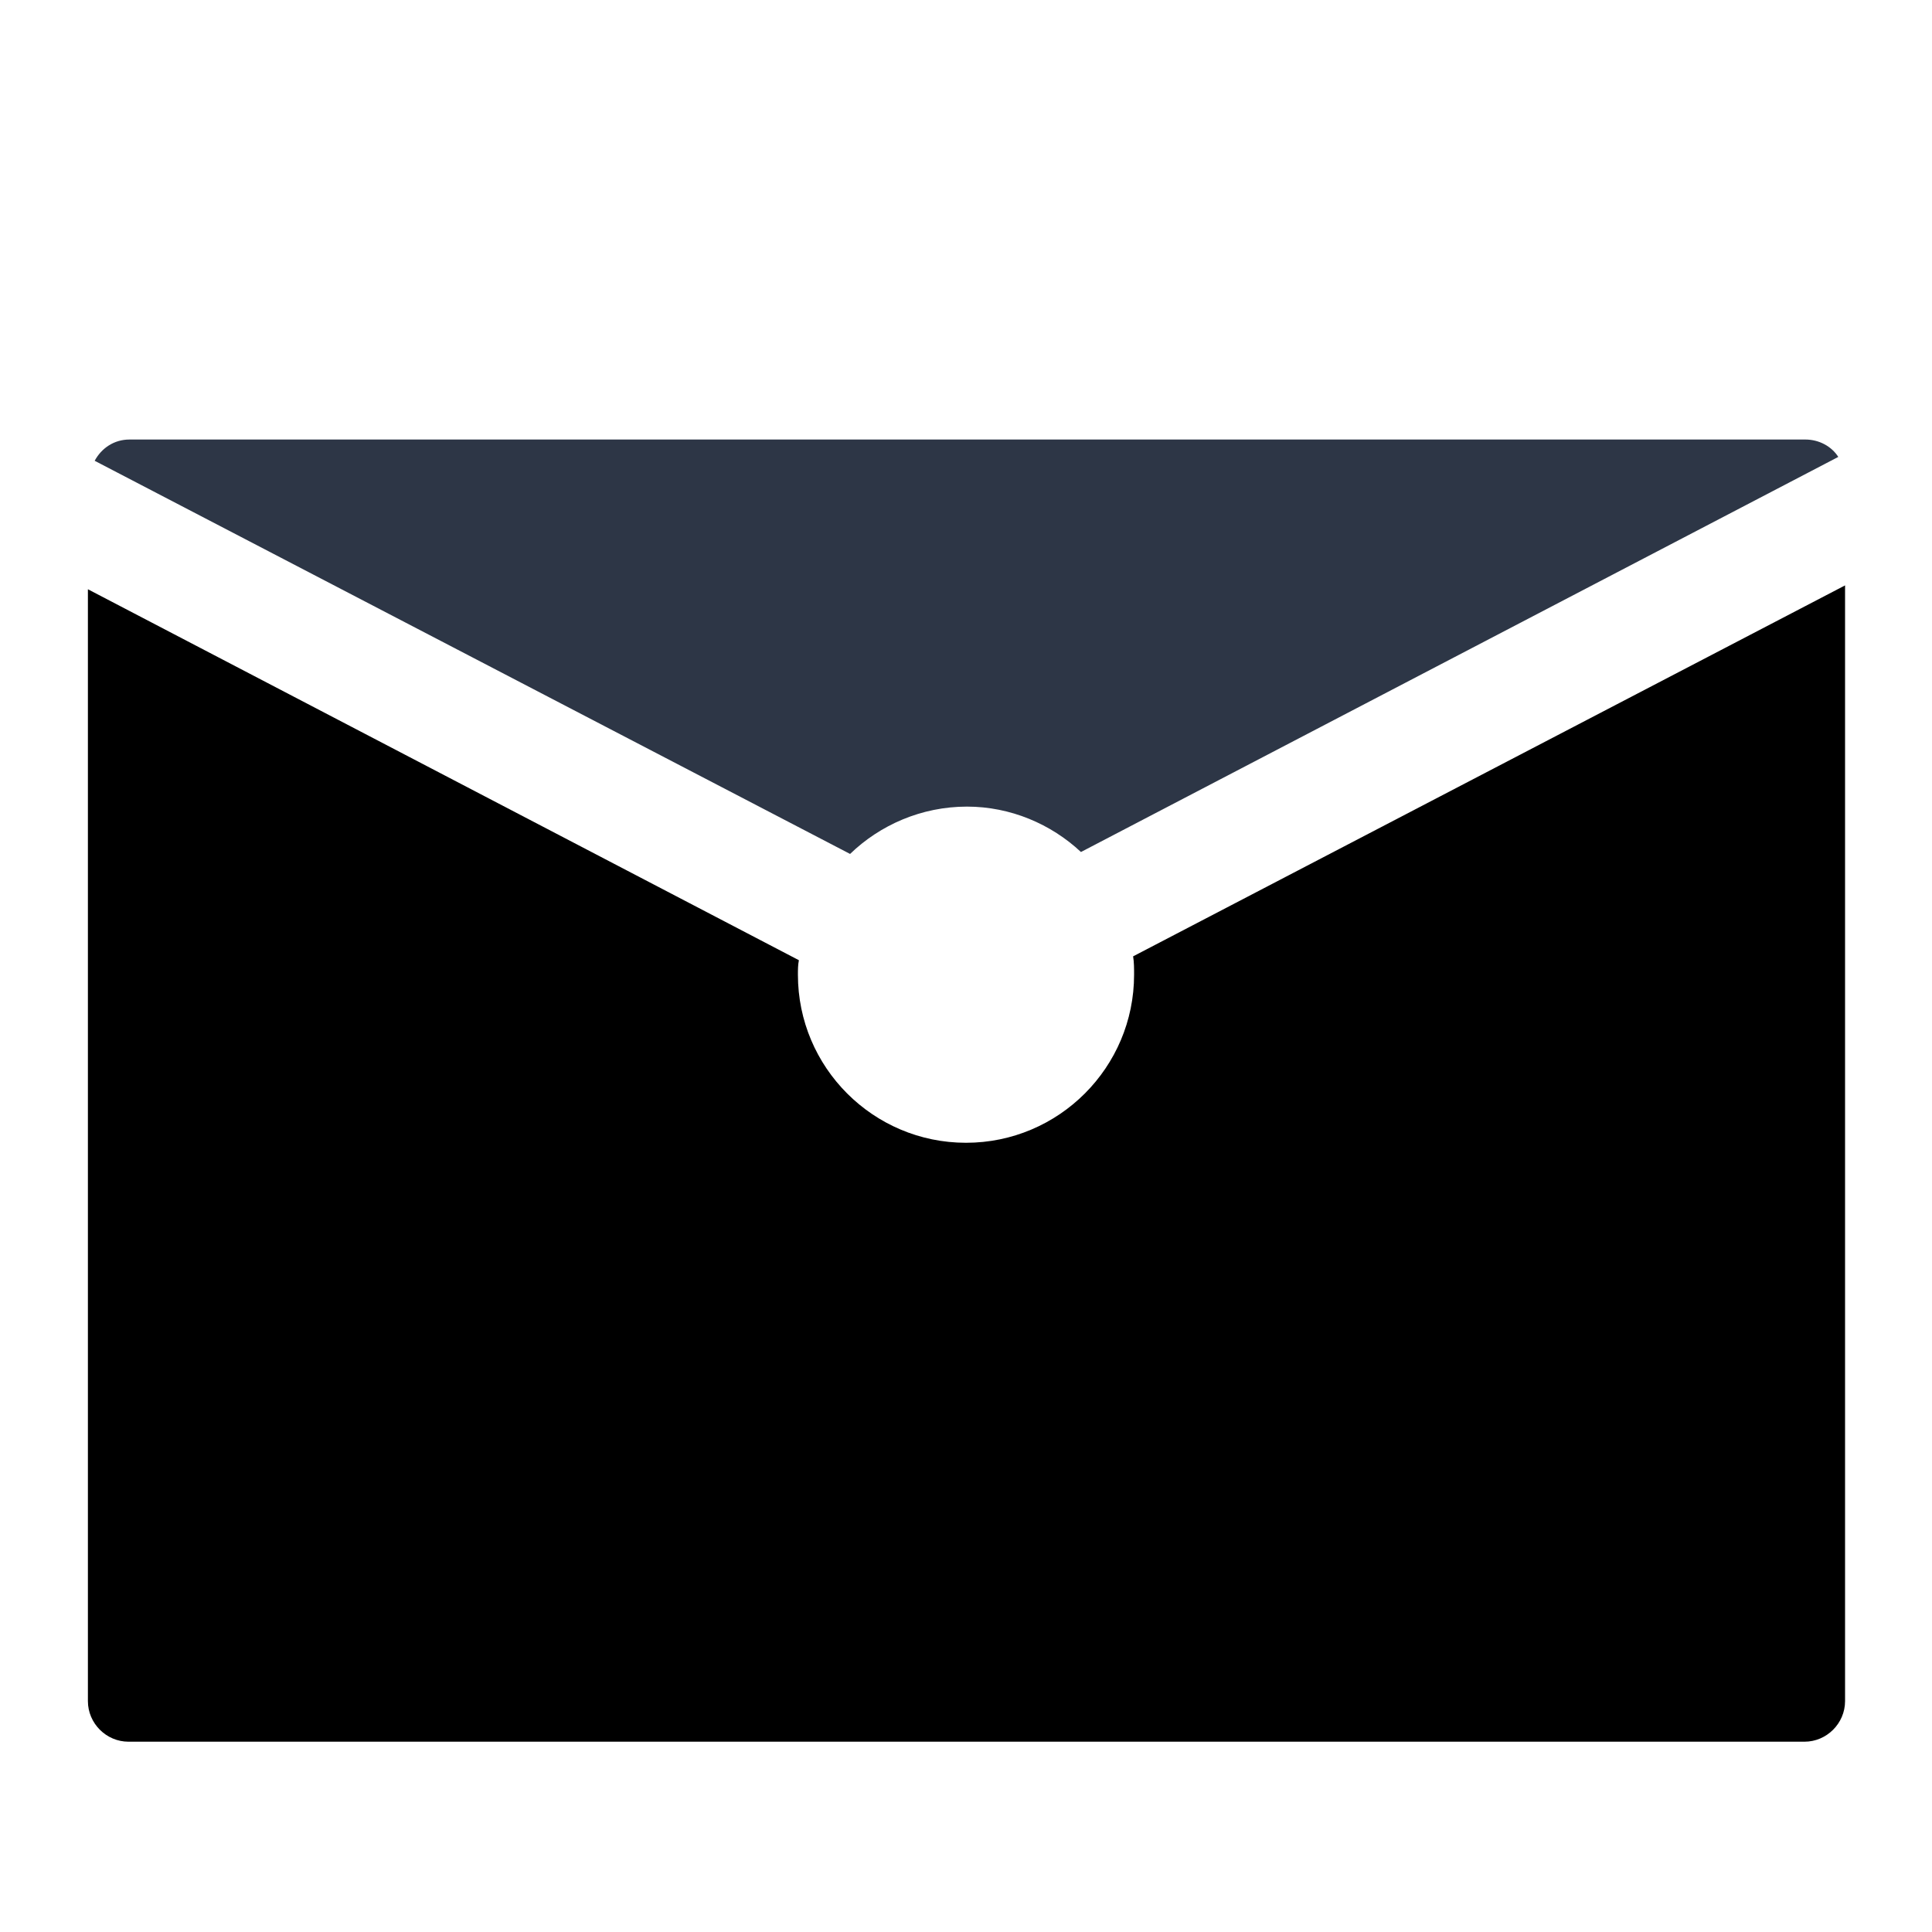
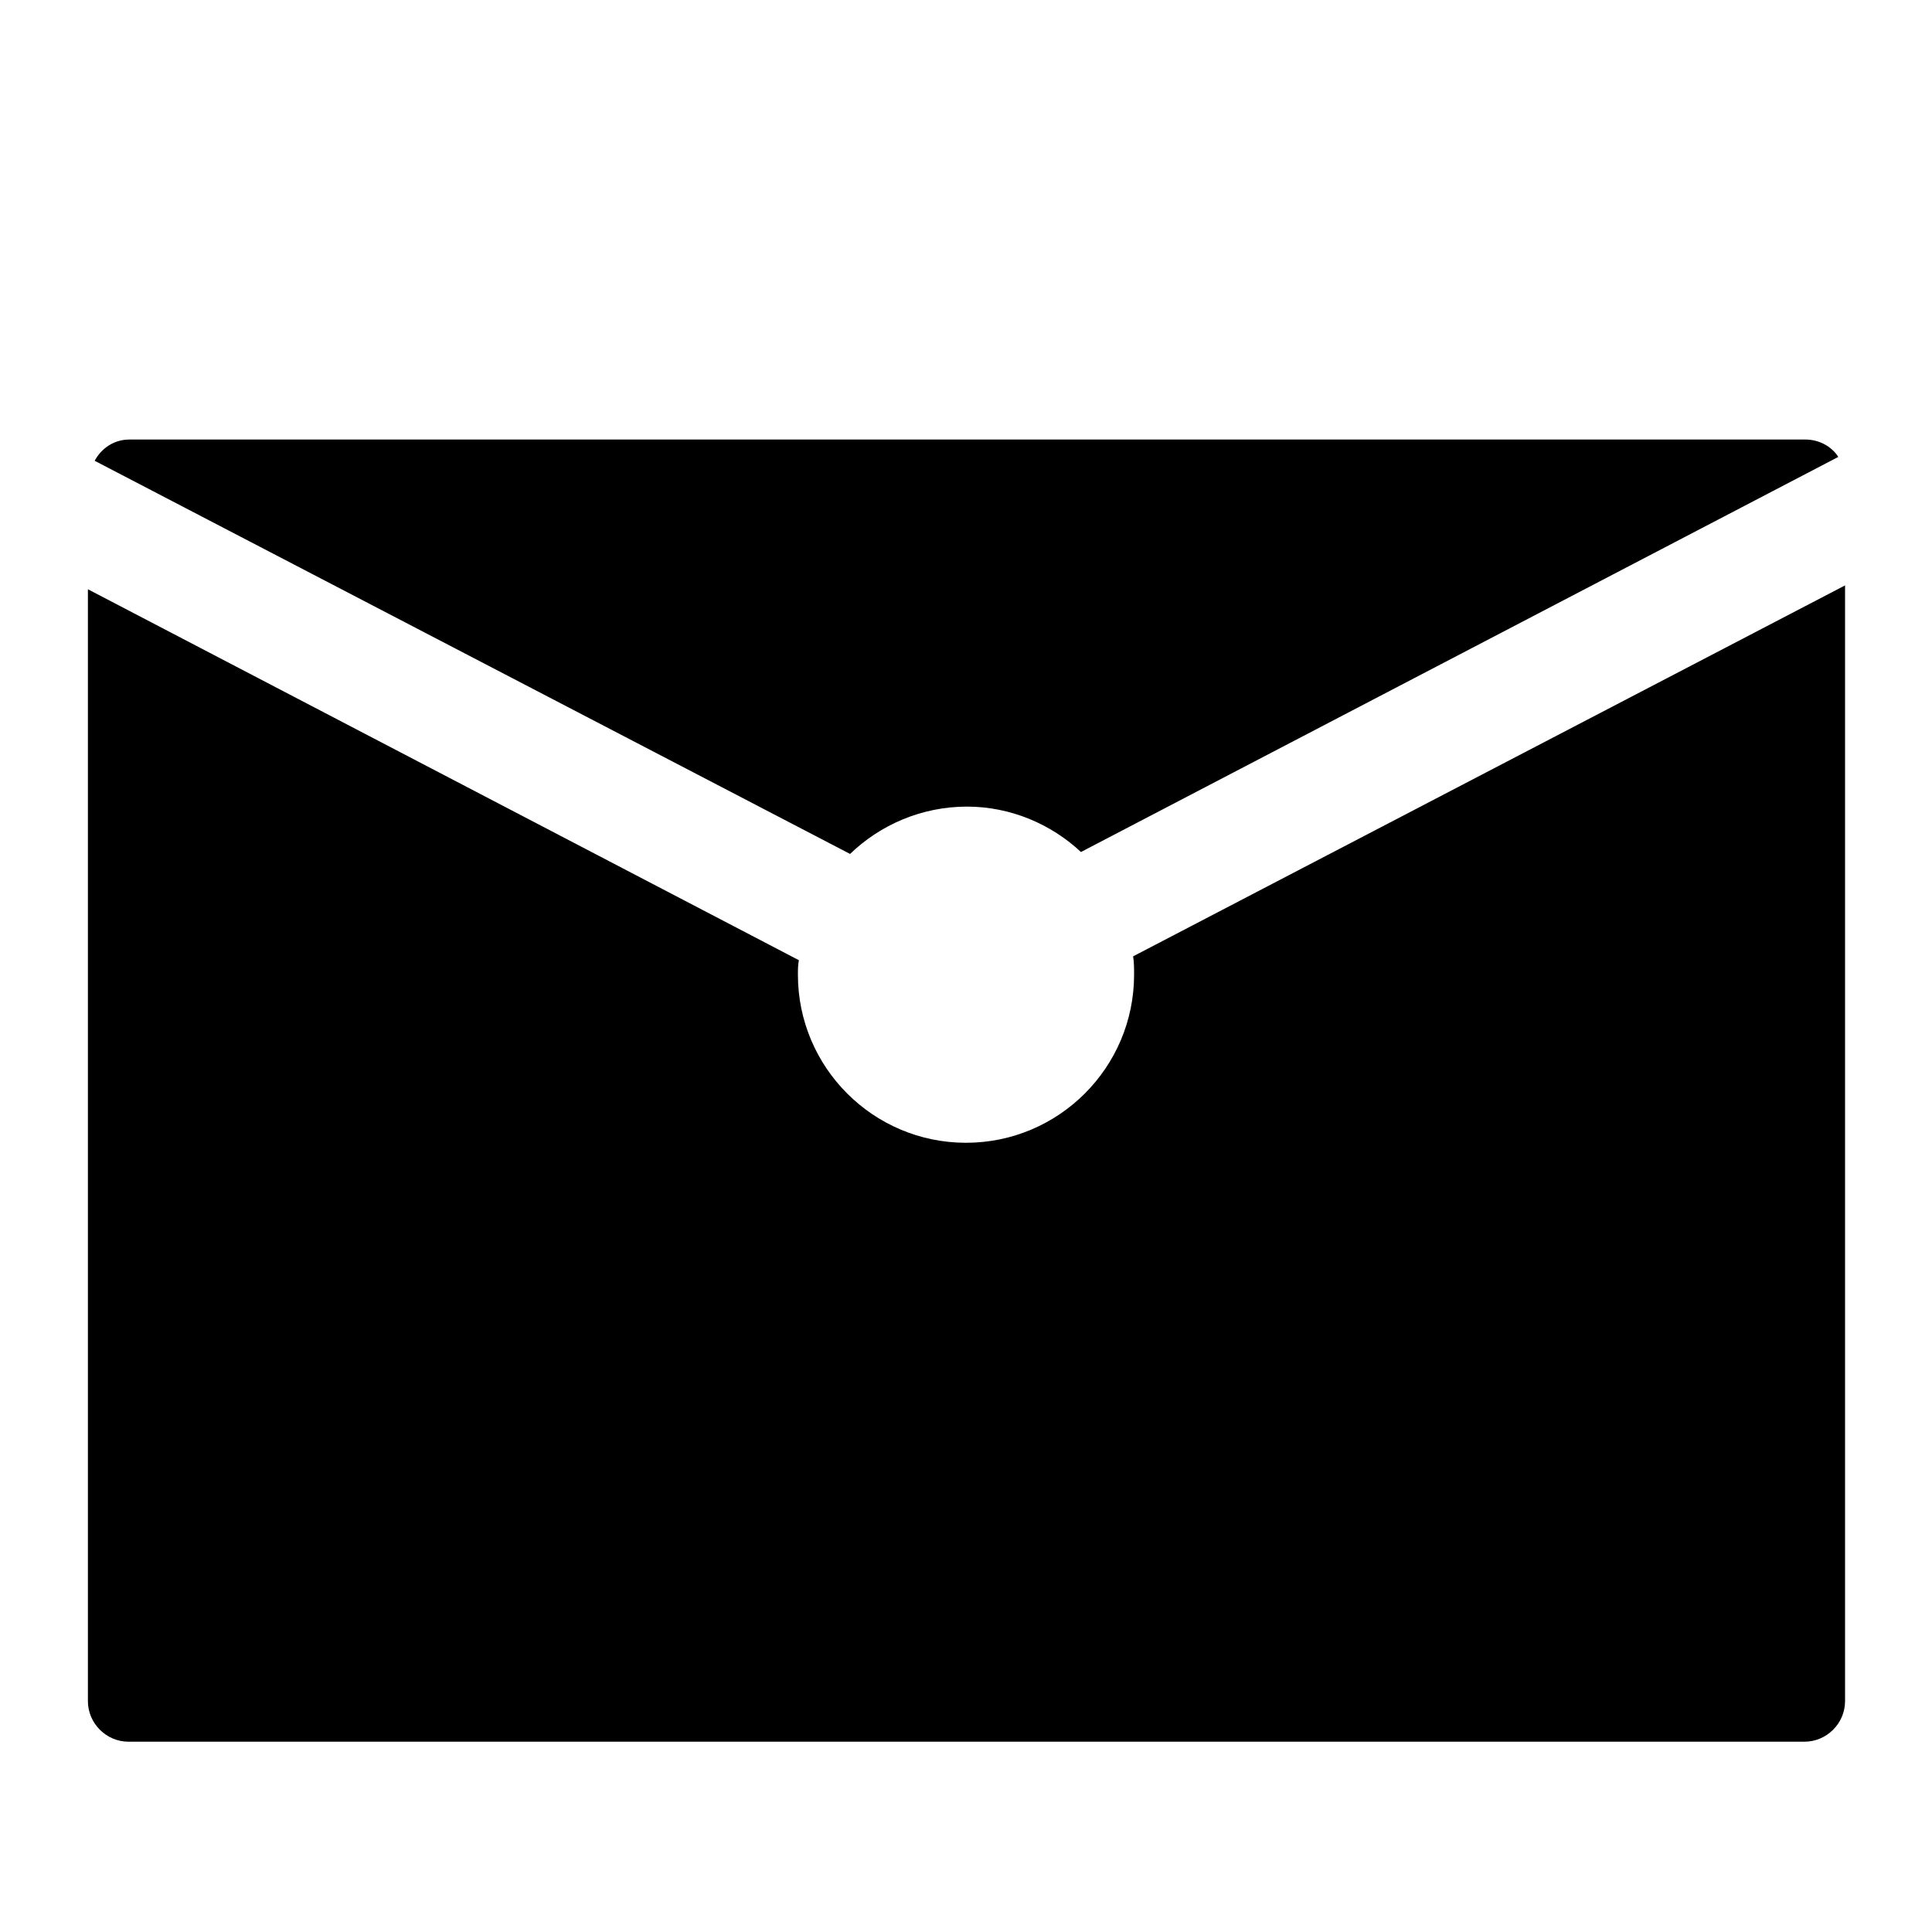
<svg xmlns="http://www.w3.org/2000/svg" t="1634872994323" class="icon" viewBox="0 0 1024 1024" version="1.1" p-id="17450" width="200" height="200">
  <defs>
    <style type="text/css" />
  </defs>
-   <path d="M572.928 451.584l401.408-209.408c-3.584-5.632-10.24-9.216-17.408-9.216H68.608c-8.192 0-14.848 4.608-18.432 11.264L450.56 452.608c15.872-15.36 37.888-25.088 61.952-25.088 23.04 0 44.544 9.216 60.416 24.064z" fill="#2D3646" p-id="17451" />
+   <path d="M572.928 451.584l401.408-209.408c-3.584-5.632-10.24-9.216-17.408-9.216H68.608c-8.192 0-14.848 4.608-18.432 11.264L450.56 452.608c15.872-15.36 37.888-25.088 61.952-25.088 23.04 0 44.544 9.216 60.416 24.064z" p-id="17451" />
  <path d="M600.576 506.88c0.512 3.072 0.512 6.656 0.512 9.728 0 49.152-39.936 89.088-89.088 89.088s-89.088-39.936-89.088-89.088c0-2.56 0-5.12 0.512-7.68L46.592 312.32v589.312c0 11.776 9.728 21.504 21.504 21.504h888.32c11.776 0 21.504-9.728 21.504-21.504V310.272L600.576 506.88z" p-id="17452" />
</svg>
